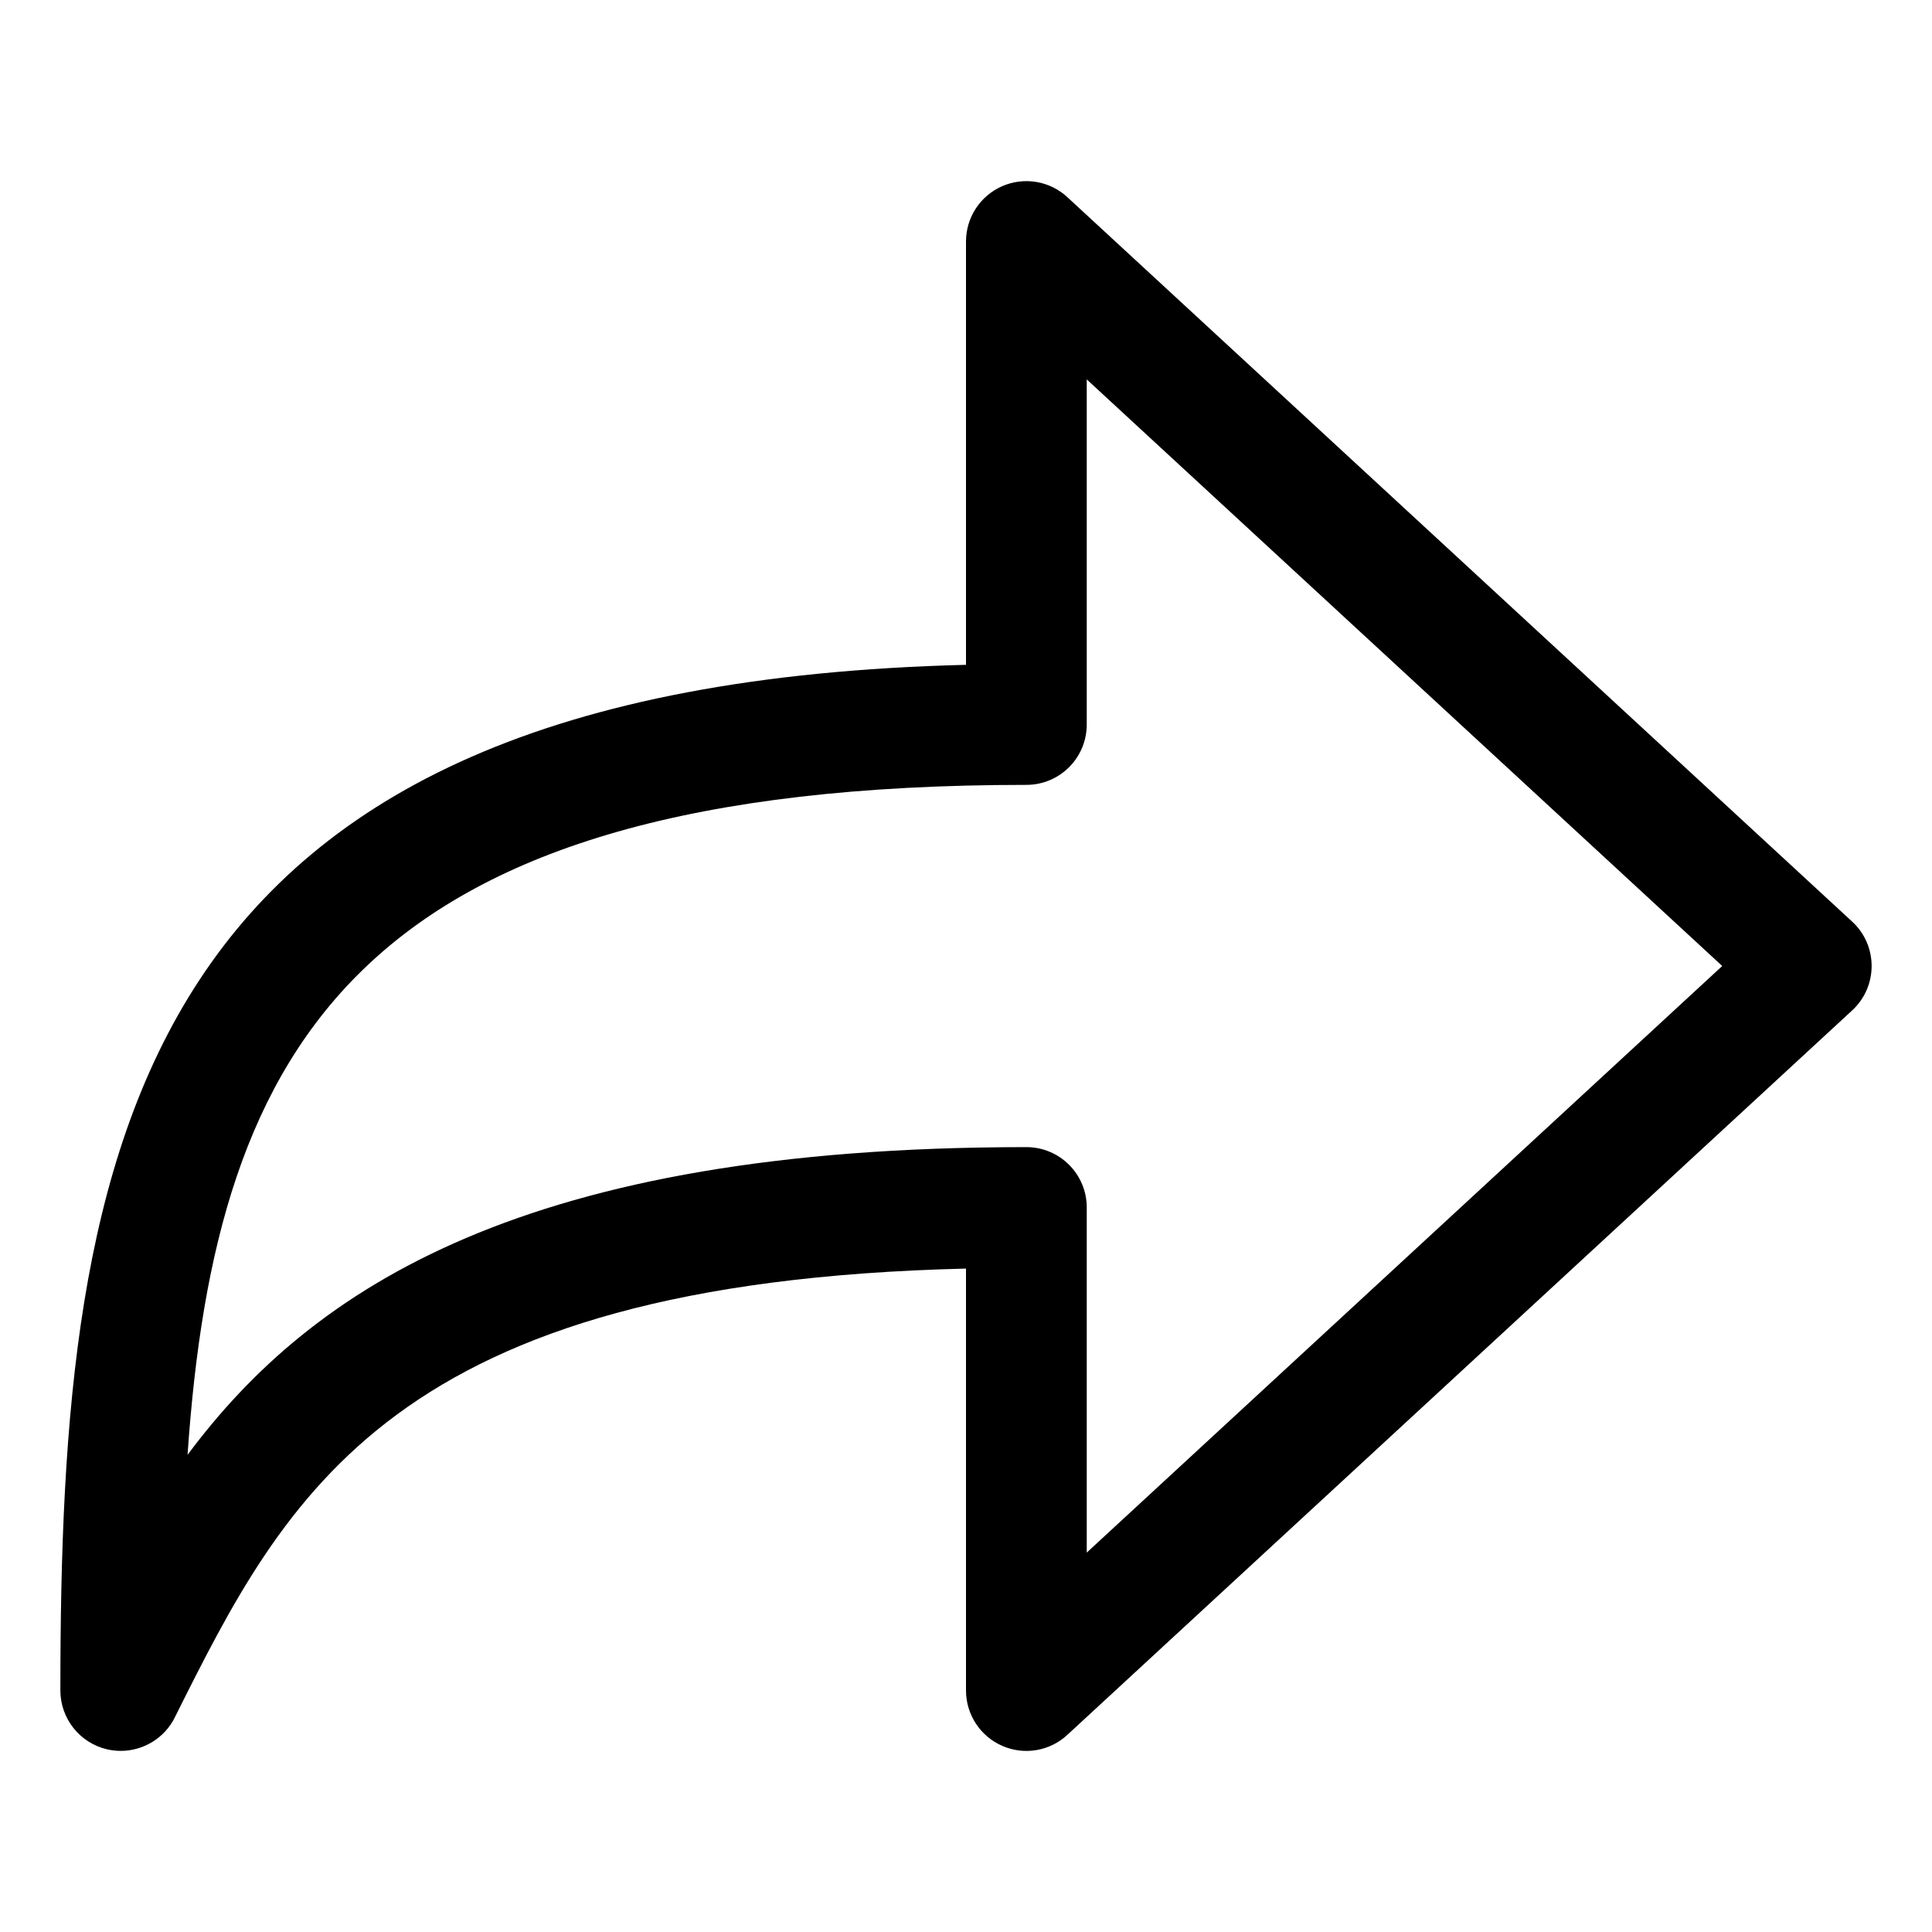
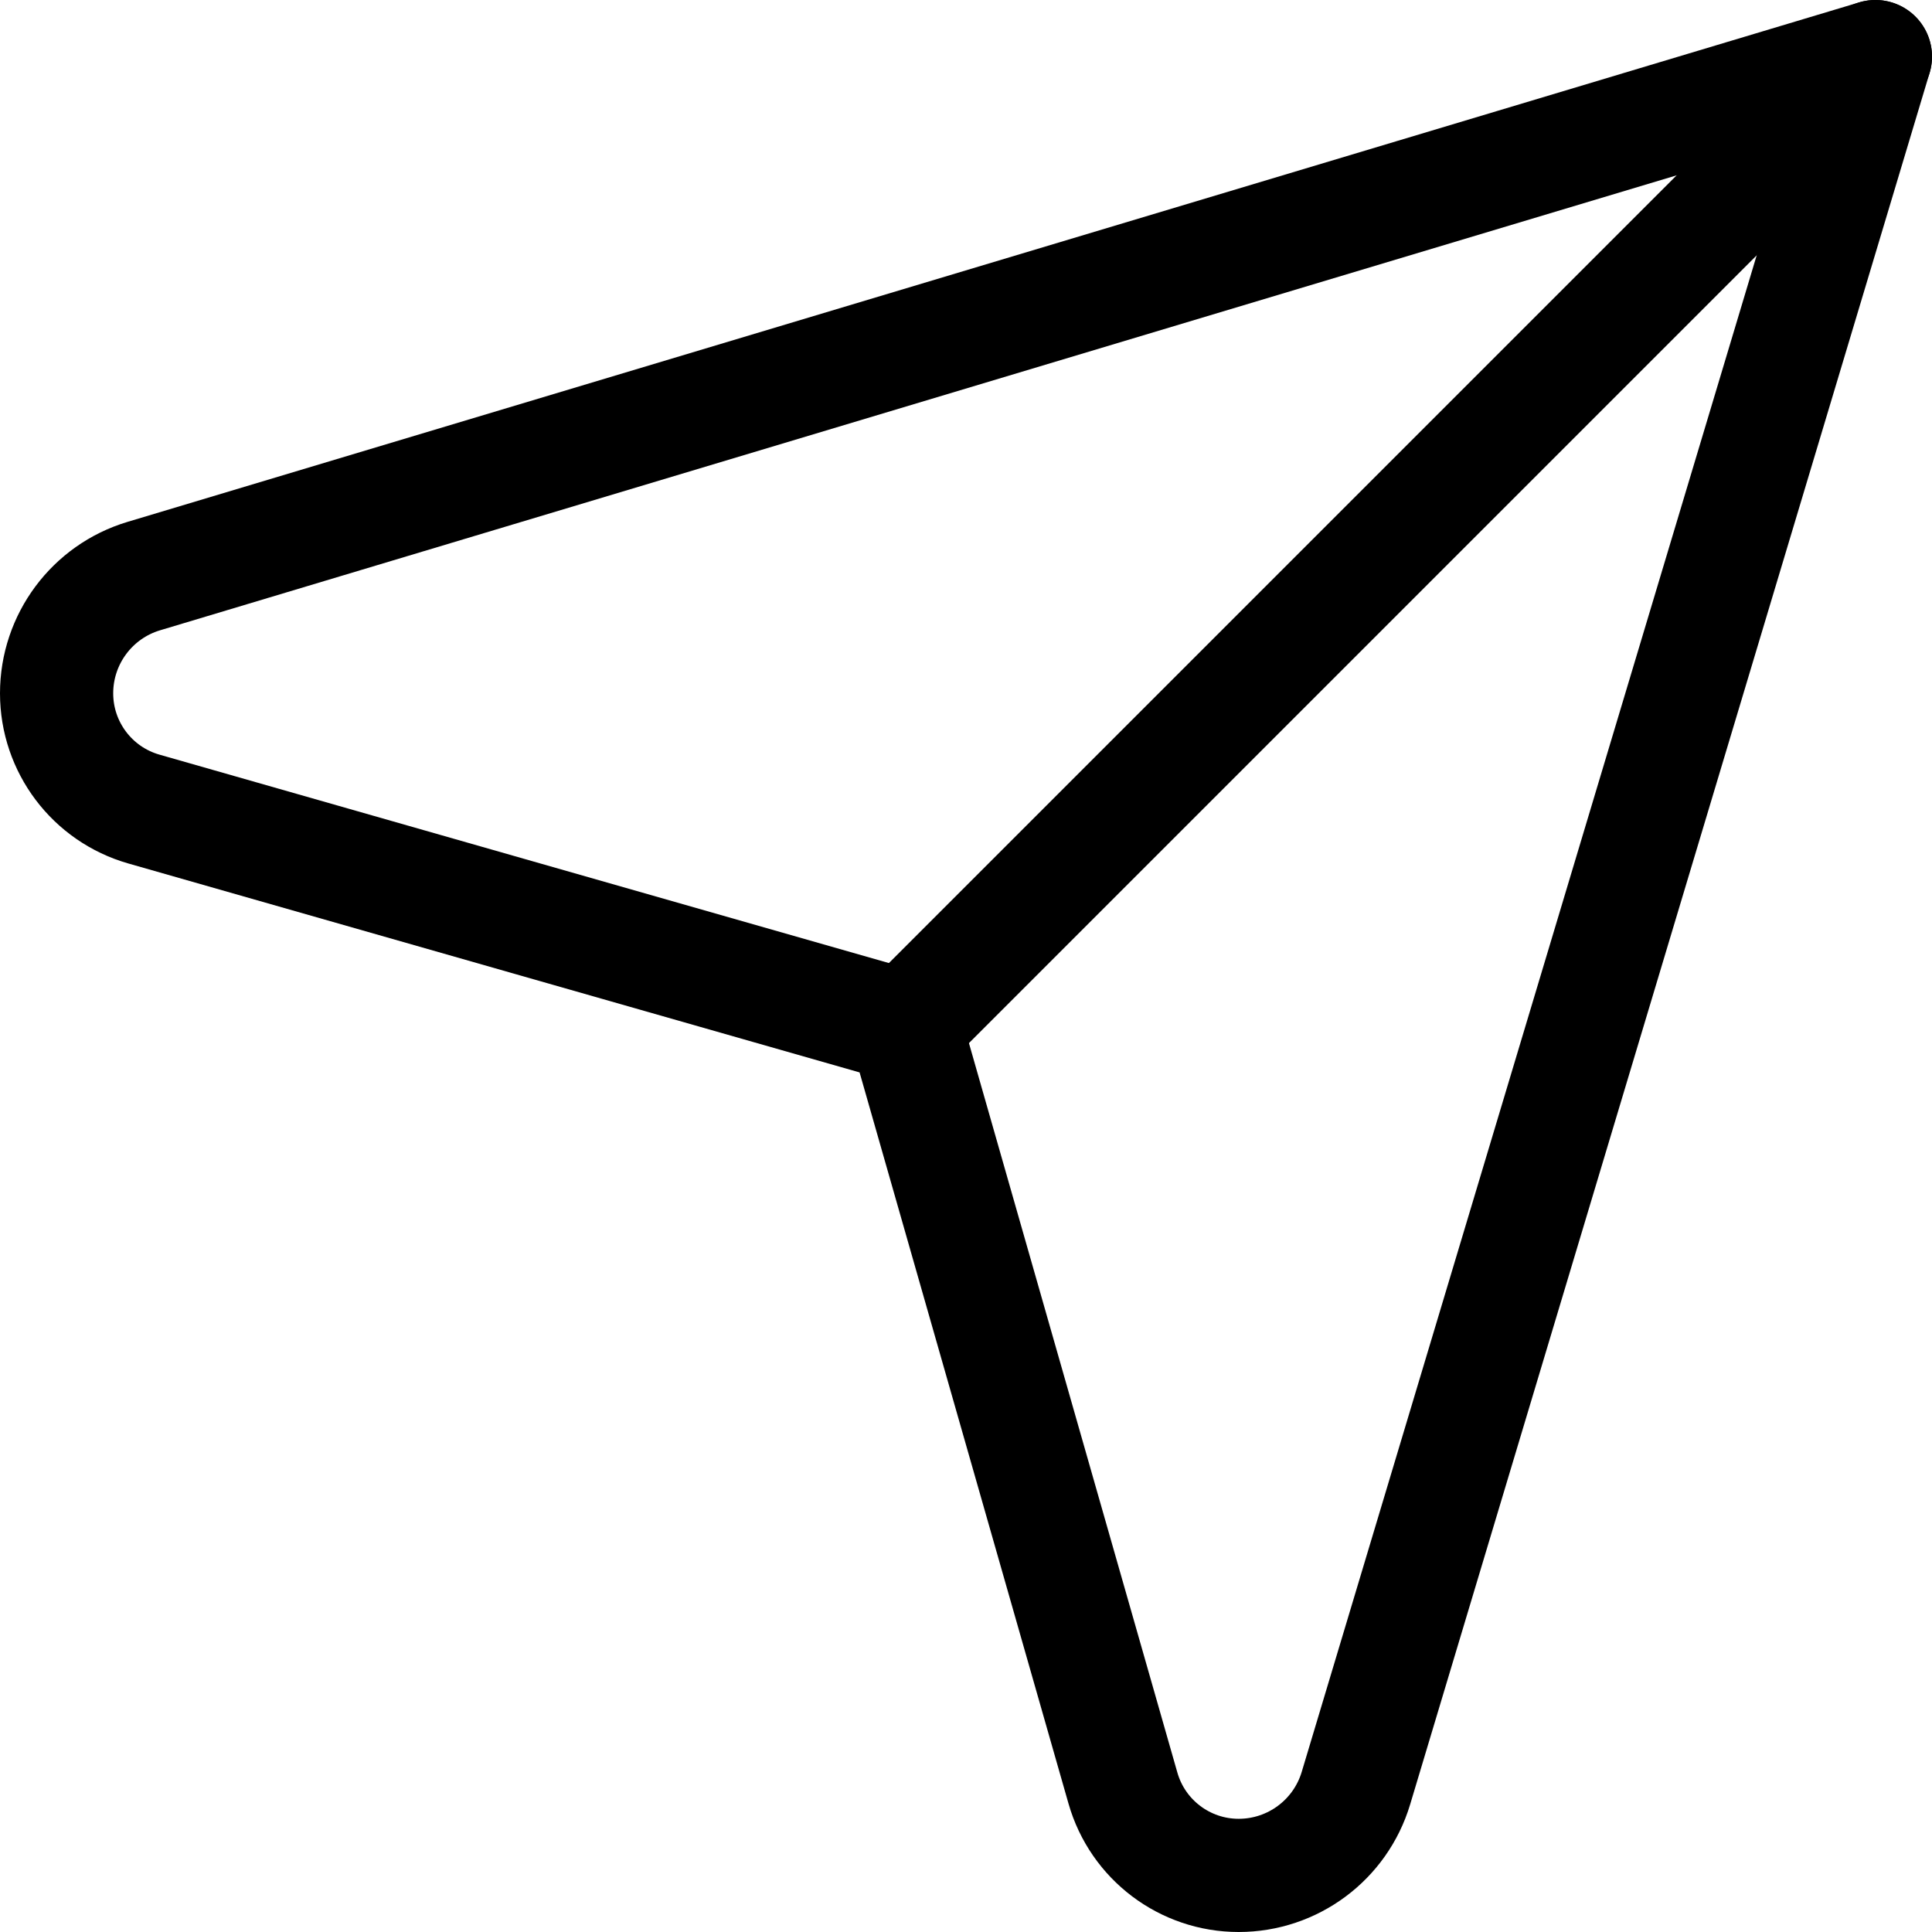
- <svg xmlns="http://www.w3.org/2000/svg" width="25" height="25" viewBox="0 0 128 128">
+ <svg xmlns="http://www.w3.org/2000/svg" width="25" height="25" viewBox="0 0 682.667 682.667">
  <g>
-     <path id="Share" d="m8 116c-.305 0-.613-.035-.918-.105-1.805-.43-3.082-2.04-3.082-3.895 0-36.348 4.598-66.578 60-67.953v-28.047c0-1.59.941-3.027 2.395-3.664 1.449-.633 3.148-.359 4.32.727l52 48c.82.753 1.285 1.82 1.285 2.937s-.465 2.184-1.285 2.938l-52 48c-1.168 1.086-2.867 1.367-4.32.727-1.454-.638-2.395-2.075-2.395-3.665v-27.953c-38.004.91-45.016 14.93-52.422 29.742-.687 1.379-2.09 2.211-3.578 2.211zm60-40c2.211 0 4 1.789 4 4v22.863l42.102-38.863-42.102-38.863v22.863c0 2.211-1.789 4-4 4-44.188 0-53.703 17.09-55.574 44.387 8.285-11.129 22.406-20.387 55.574-20.387z" fill="#000000" />
+     <defs id="defs289">
+       <clipPath id="clipPath299">
+         <path d="M 0,512 H 512 V 0 H 0 Z" id="path297" fill="#000000" />
+       </clipPath>
+     </defs>
+     <g id="g291" transform="matrix(1.333333,0,0,-1.333333,0,682.6667)">
+       <g id="g293">
+         <g id="g295" clip-path="url(#clipPath299)">
+           <g id="g301" transform="translate(239.9331,239.9331)">
+             <path d="M 0,0 257.067,257.067" style="stroke-width:30;stroke-linecap:round;stroke-linejoin:round;stroke-miterlimit:10;stroke-dasharray:none;stroke-opacity:1" id="path303" fill="none" stroke="#000000" />
+           </g>
+           <g id="g305" transform="translate(239.9331,239.9331)">
+             <path d="m 0,0 c 0,0 -144.396,41.256 -201.802,57.658 -13.692,3.912 -23.131,16.425 -23.131,30.666 v 0.008 c 0,14.325 9.396,26.954 23.118,31.07 96.083,28.825 458.882,137.665 458.882,137.665 0,0 -108.84,-362.799 -137.665,-458.882 -4.116,-13.722 -16.745,-23.118 -31.07,-23.118 h -0.008 c -14.241,0 -26.754,9.439 -30.666,23.131 C 41.256,-144.396 0,0 0,0 Z" style="stroke-width:30;stroke-linecap:round;stroke-linejoin:round;stroke-miterlimit:10;stroke-dasharray:none;stroke-opacity:1" id="path307" fill="none" stroke="#000000" stroke-width="30" stroke-linecap="round" stroke-miterlimit="10" />
+           </g>
+         </g>
+       </g>
+     </g>
  </g>
</svg>
